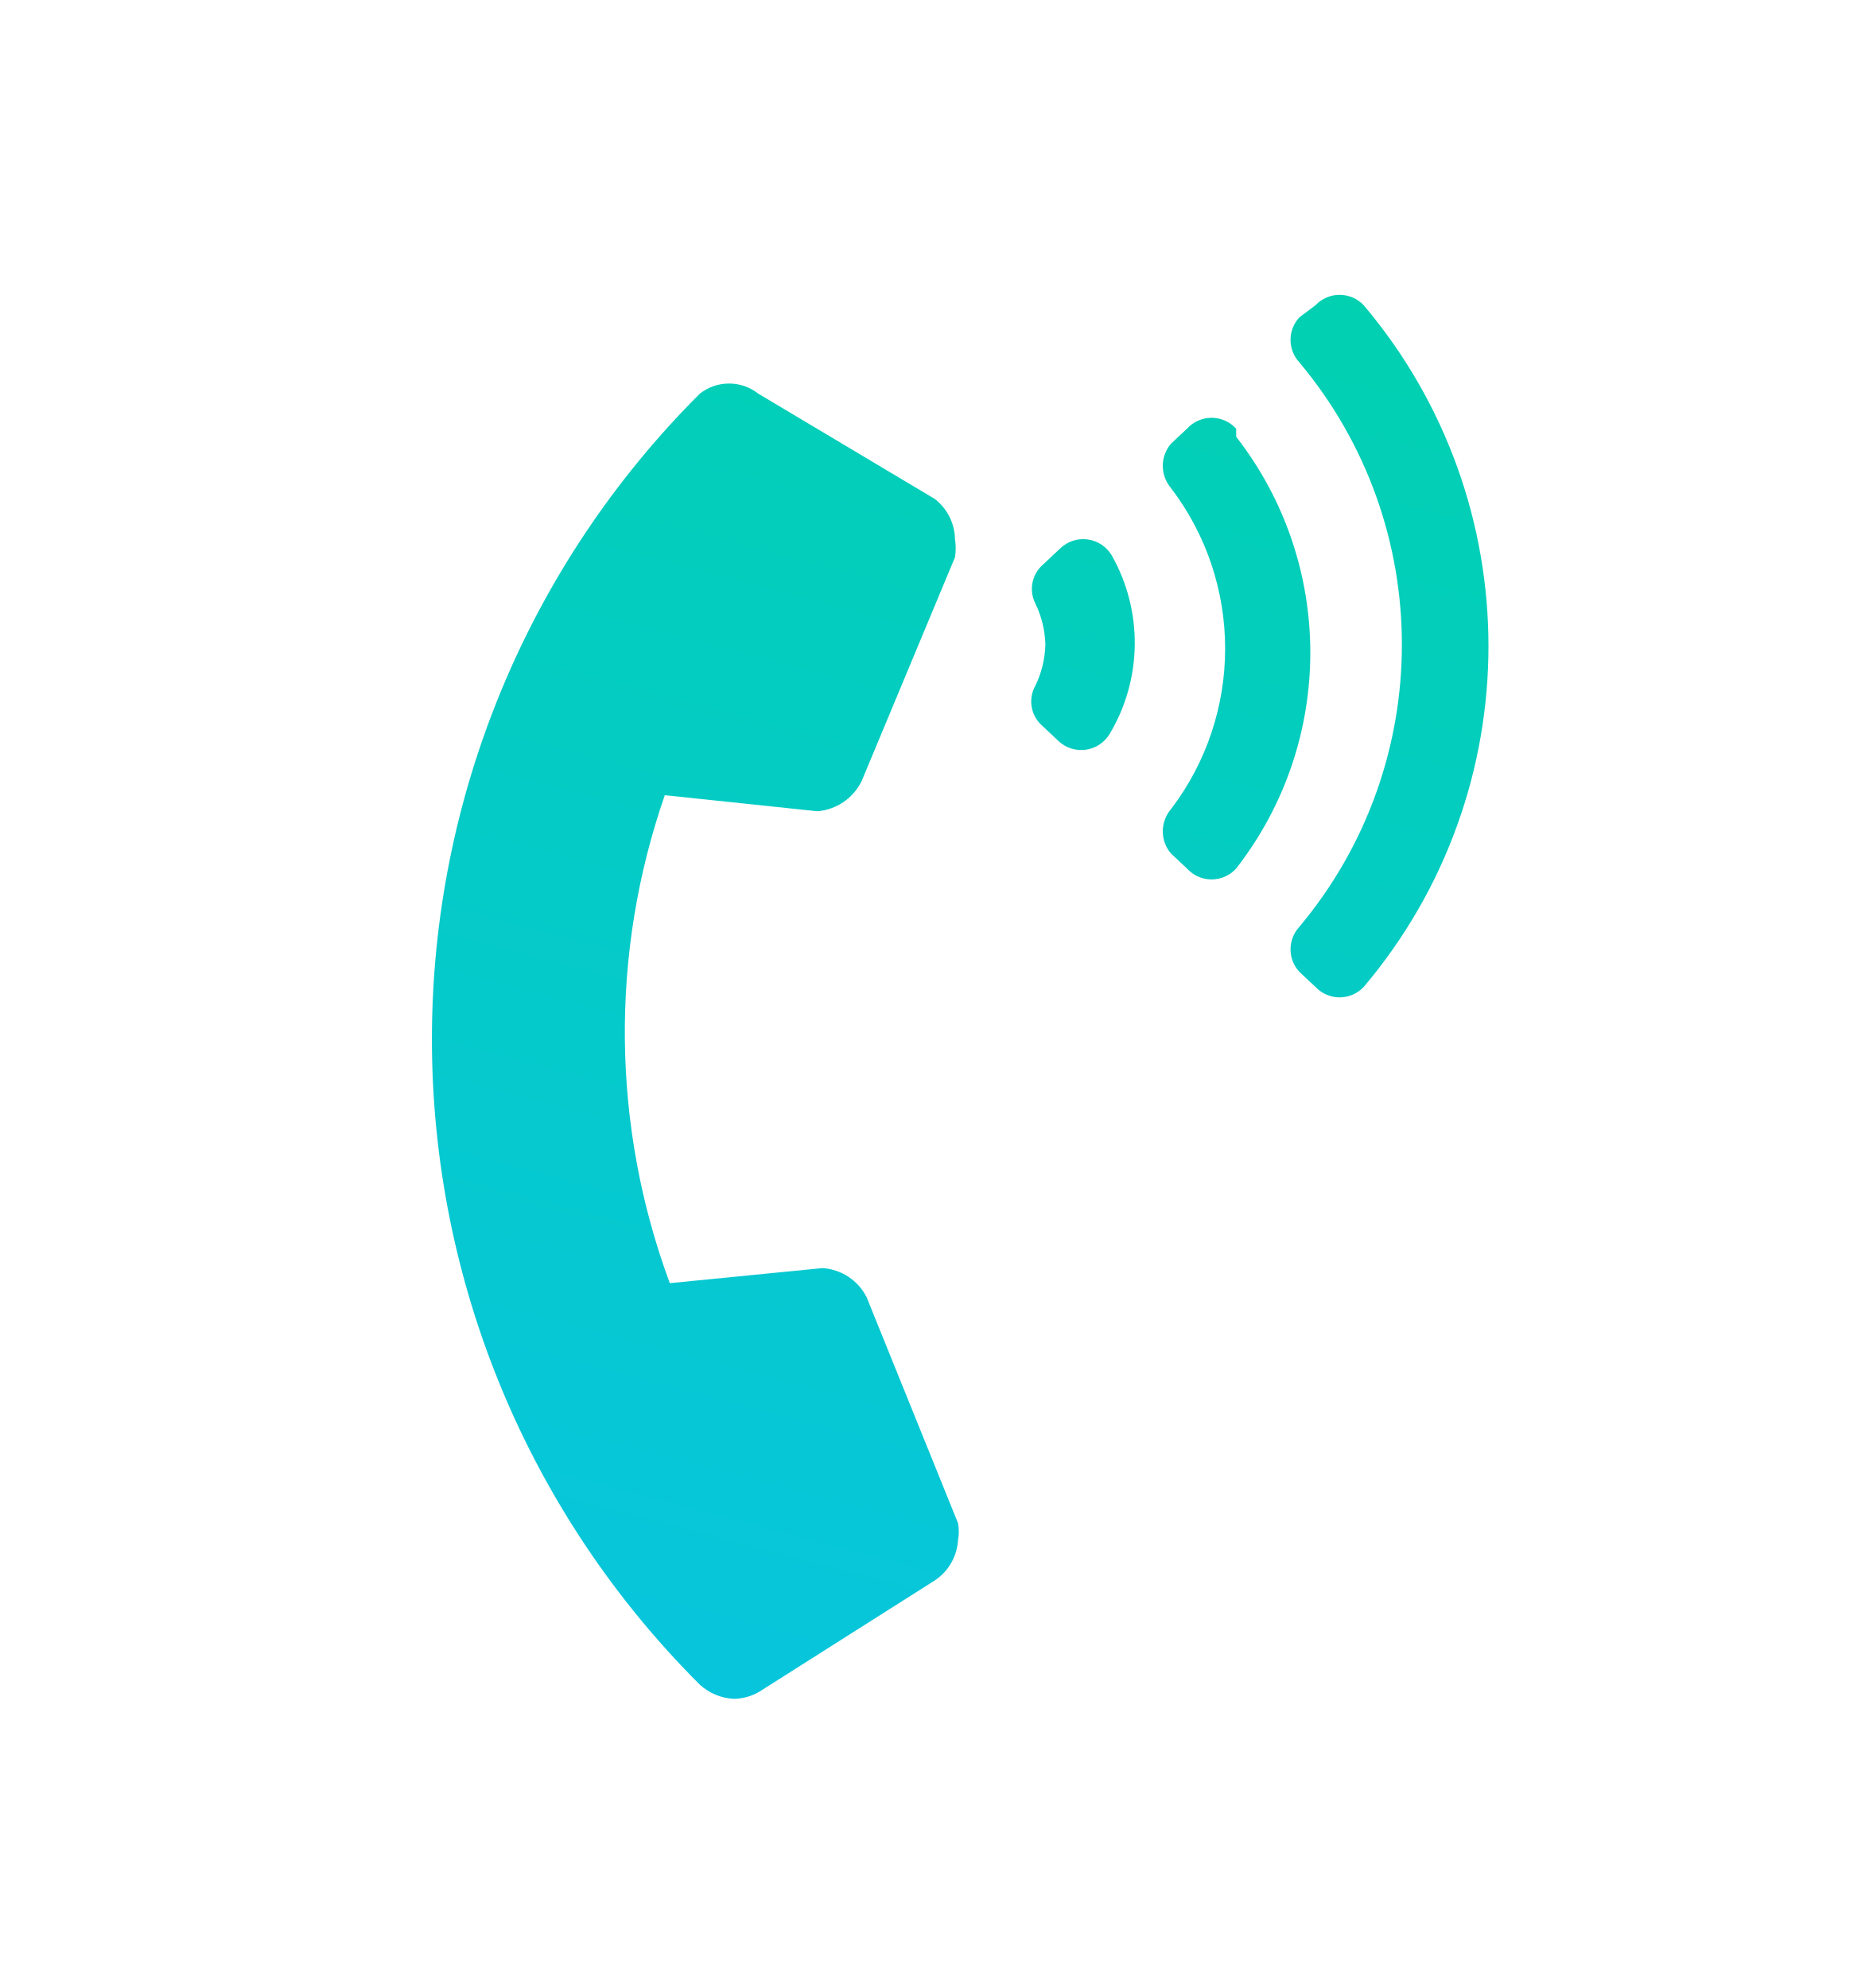
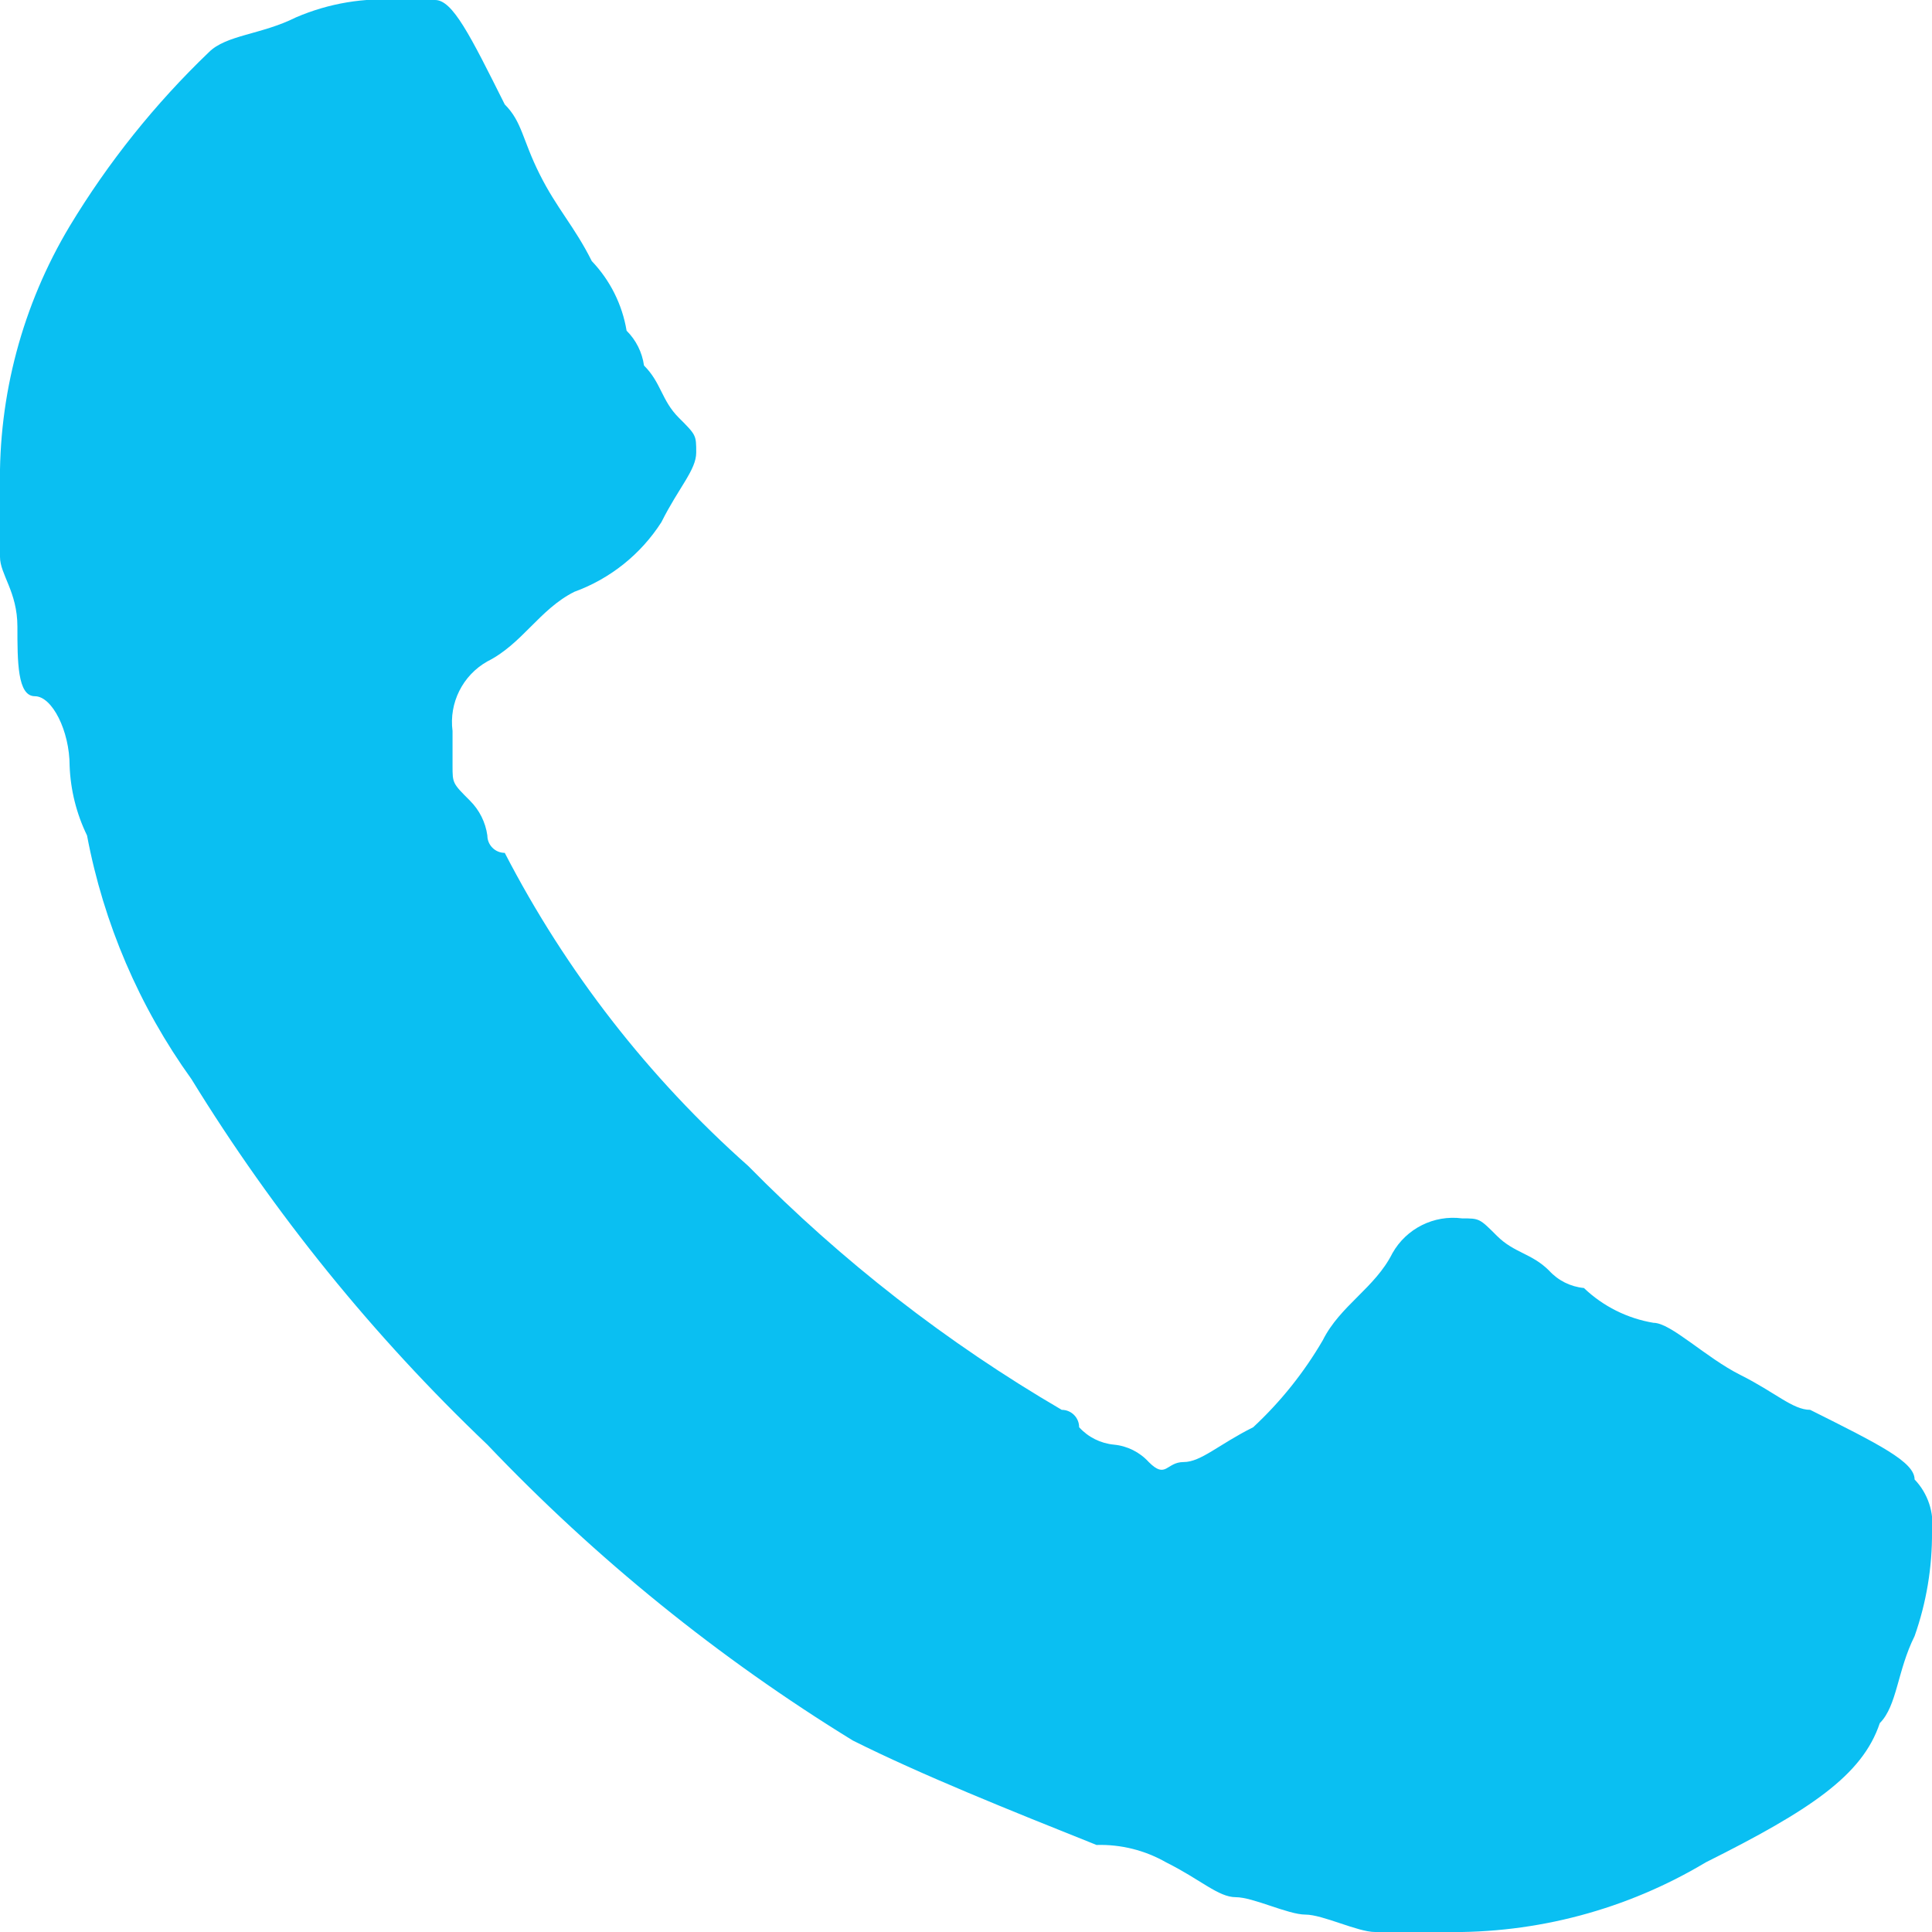
- <svg xmlns="http://www.w3.org/2000/svg" viewBox="0 0 18.65 19.8">
+ <svg xmlns="http://www.w3.org/2000/svg" viewBox="0 0 11.1 11.1">
  <defs>
-     <style>.cls-1{fill:none;}.cls-2{clip-path:url(#clip-path);}.cls-3{fill:url(#linear-gradient);}</style>
-     <clipPath id="clip-path" transform="translate(4.31 2.92)">
-       <path class="cls-1" d="M8,1.35a.33.33,0,0,0-.49,0l-.16.15a.34.34,0,0,0,0,.44,2.64,2.64,0,0,1,0,3.2.34.34,0,0,0,0,.44l.16.15a.33.33,0,0,0,.49,0,3.5,3.5,0,0,0,0-4.3M9.27.12a.33.33,0,0,0-.48,0L8.63.24a.33.33,0,0,0,0,.45,4.38,4.38,0,0,1,0,5.62.33.33,0,0,0,0,.45l.16.15a.33.33,0,0,0,.48,0A5.26,5.26,0,0,0,9.27.12ZM6.76,2.61a.33.33,0,0,0-.51-.07l-.17.16A.32.32,0,0,0,6,3.09a1,1,0,0,1,.1.41,1,1,0,0,1-.1.41.32.32,0,0,0,.06.39l.17.16a.33.33,0,0,0,.51-.07A1.77,1.77,0,0,0,6.76,2.61ZM2.66,13.86A.54.54,0,0,0,3,14a.52.52,0,0,0,.25-.07L5,12.82a.52.52,0,0,0,.23-.4.47.47,0,0,0,0-.17L4.32,10a.53.53,0,0,0-.44-.29h0l-1.52.15A7.2,7.2,0,0,1,2.31,5l1.52.16h0a.54.54,0,0,0,.44-.3L5.2,2.63a.58.58,0,0,0,0-.18A.52.52,0,0,0,5,2.05L3.24,1A.47.47,0,0,0,2.66,1,9.08,9.08,0,0,0,2.66,13.86Z" />
-     </clipPath>
-     <linearGradient id="linear-gradient" x1="384.47" y1="828.93" x2="388.39" y2="828.93" gradientTransform="matrix(-6.57, 0, 0, -4.68, 2542.13, 3888.95)" gradientUnits="userSpaceOnUse">
-       <stop offset="0" stop-color="#00d3a7" />
-       <stop offset="1" stop-color="#0ac0f2" />
-     </linearGradient>
+     <style>.cls-1{isolation:isolate;}.cls-2{fill:#0abff2;}</style>
  </defs>
  <g id="Layer_2" data-name="Layer 2">
    <g id="Layer_1-2" data-name="Layer 1">
-       <g class="cls-2">
-         <rect class="cls-3" x="-3.27" y="-0.5" width="16.56" height="14.96" transform="translate(1.31 12.99) rotate(-75.4)" />
+       <g class="cls-1">
+         <path class="cls-2" d="M11.1,8.8a1.76,1.76,0,0,1-.1.6c-.1.2-.1.4-.2.5-.1.3-.4.5-1,.8a2.82,2.82,0,0,1-1.5.4H7.9c-.1,0-.3-.1-.4-.1s-.3-.1-.4-.1-.2-.1-.4-.2a.76.76,0,0,0-.4-.1c-.5-.2-1-.4-1.4-.6A10.45,10.45,0,0,1,2.8,8.3,10.45,10.45,0,0,1,1.1,6.2,3.51,3.51,0,0,1,.5,4.8a1,1,0,0,1-.1-.4C.4,4.2.3,4,.2,4S.1,3.8.1,3.6,0,3.3,0,3.2V2.8A2.82,2.82,0,0,1,.4,1.3a4.87,4.87,0,0,1,.8-1c.1-.1.3-.1.5-.2A1.27,1.27,0,0,1,2.3,0h.2c.1,0,.2.2.4.6.1.1.1.2.2.4s.2.3.3.5a.76.76,0,0,1,.2.4.35.35,0,0,1,.1.2c.1.1.1.2.2.3s.1.1.1.2-.1.2-.2.4a1,1,0,0,1-.5.4c-.2.1-.3.3-.5.4a.4.4,0,0,0-.2.4v.2c0,.1,0,.1.1.2a.35.35,0,0,1,.1.2.1.1,0,0,0,.1.1A6.23,6.23,0,0,0,4.3,6.7,8.62,8.62,0,0,0,6.1,8.1a.1.1,0,0,1,.1.1.31.31,0,0,0,.2.1.31.31,0,0,1,.2.1c.1.1.1,0,.2,0s.2-.1.4-.2a2.18,2.18,0,0,0,.4-.5c.1-.2.3-.3.4-.5A.4.4,0,0,1,8.4,7c.1,0,.1,0,.2.1s.2.1.3.2a.31.31,0,0,0,.2.1.76.76,0,0,0,.4.2c.1,0,.3.2.5.3s.3.2.4.2c.4.2.6.3.6.4A.37.37,0,0,1,11.1,8.8Z" />
      </g>
    </g>
  </g>
</svg>
